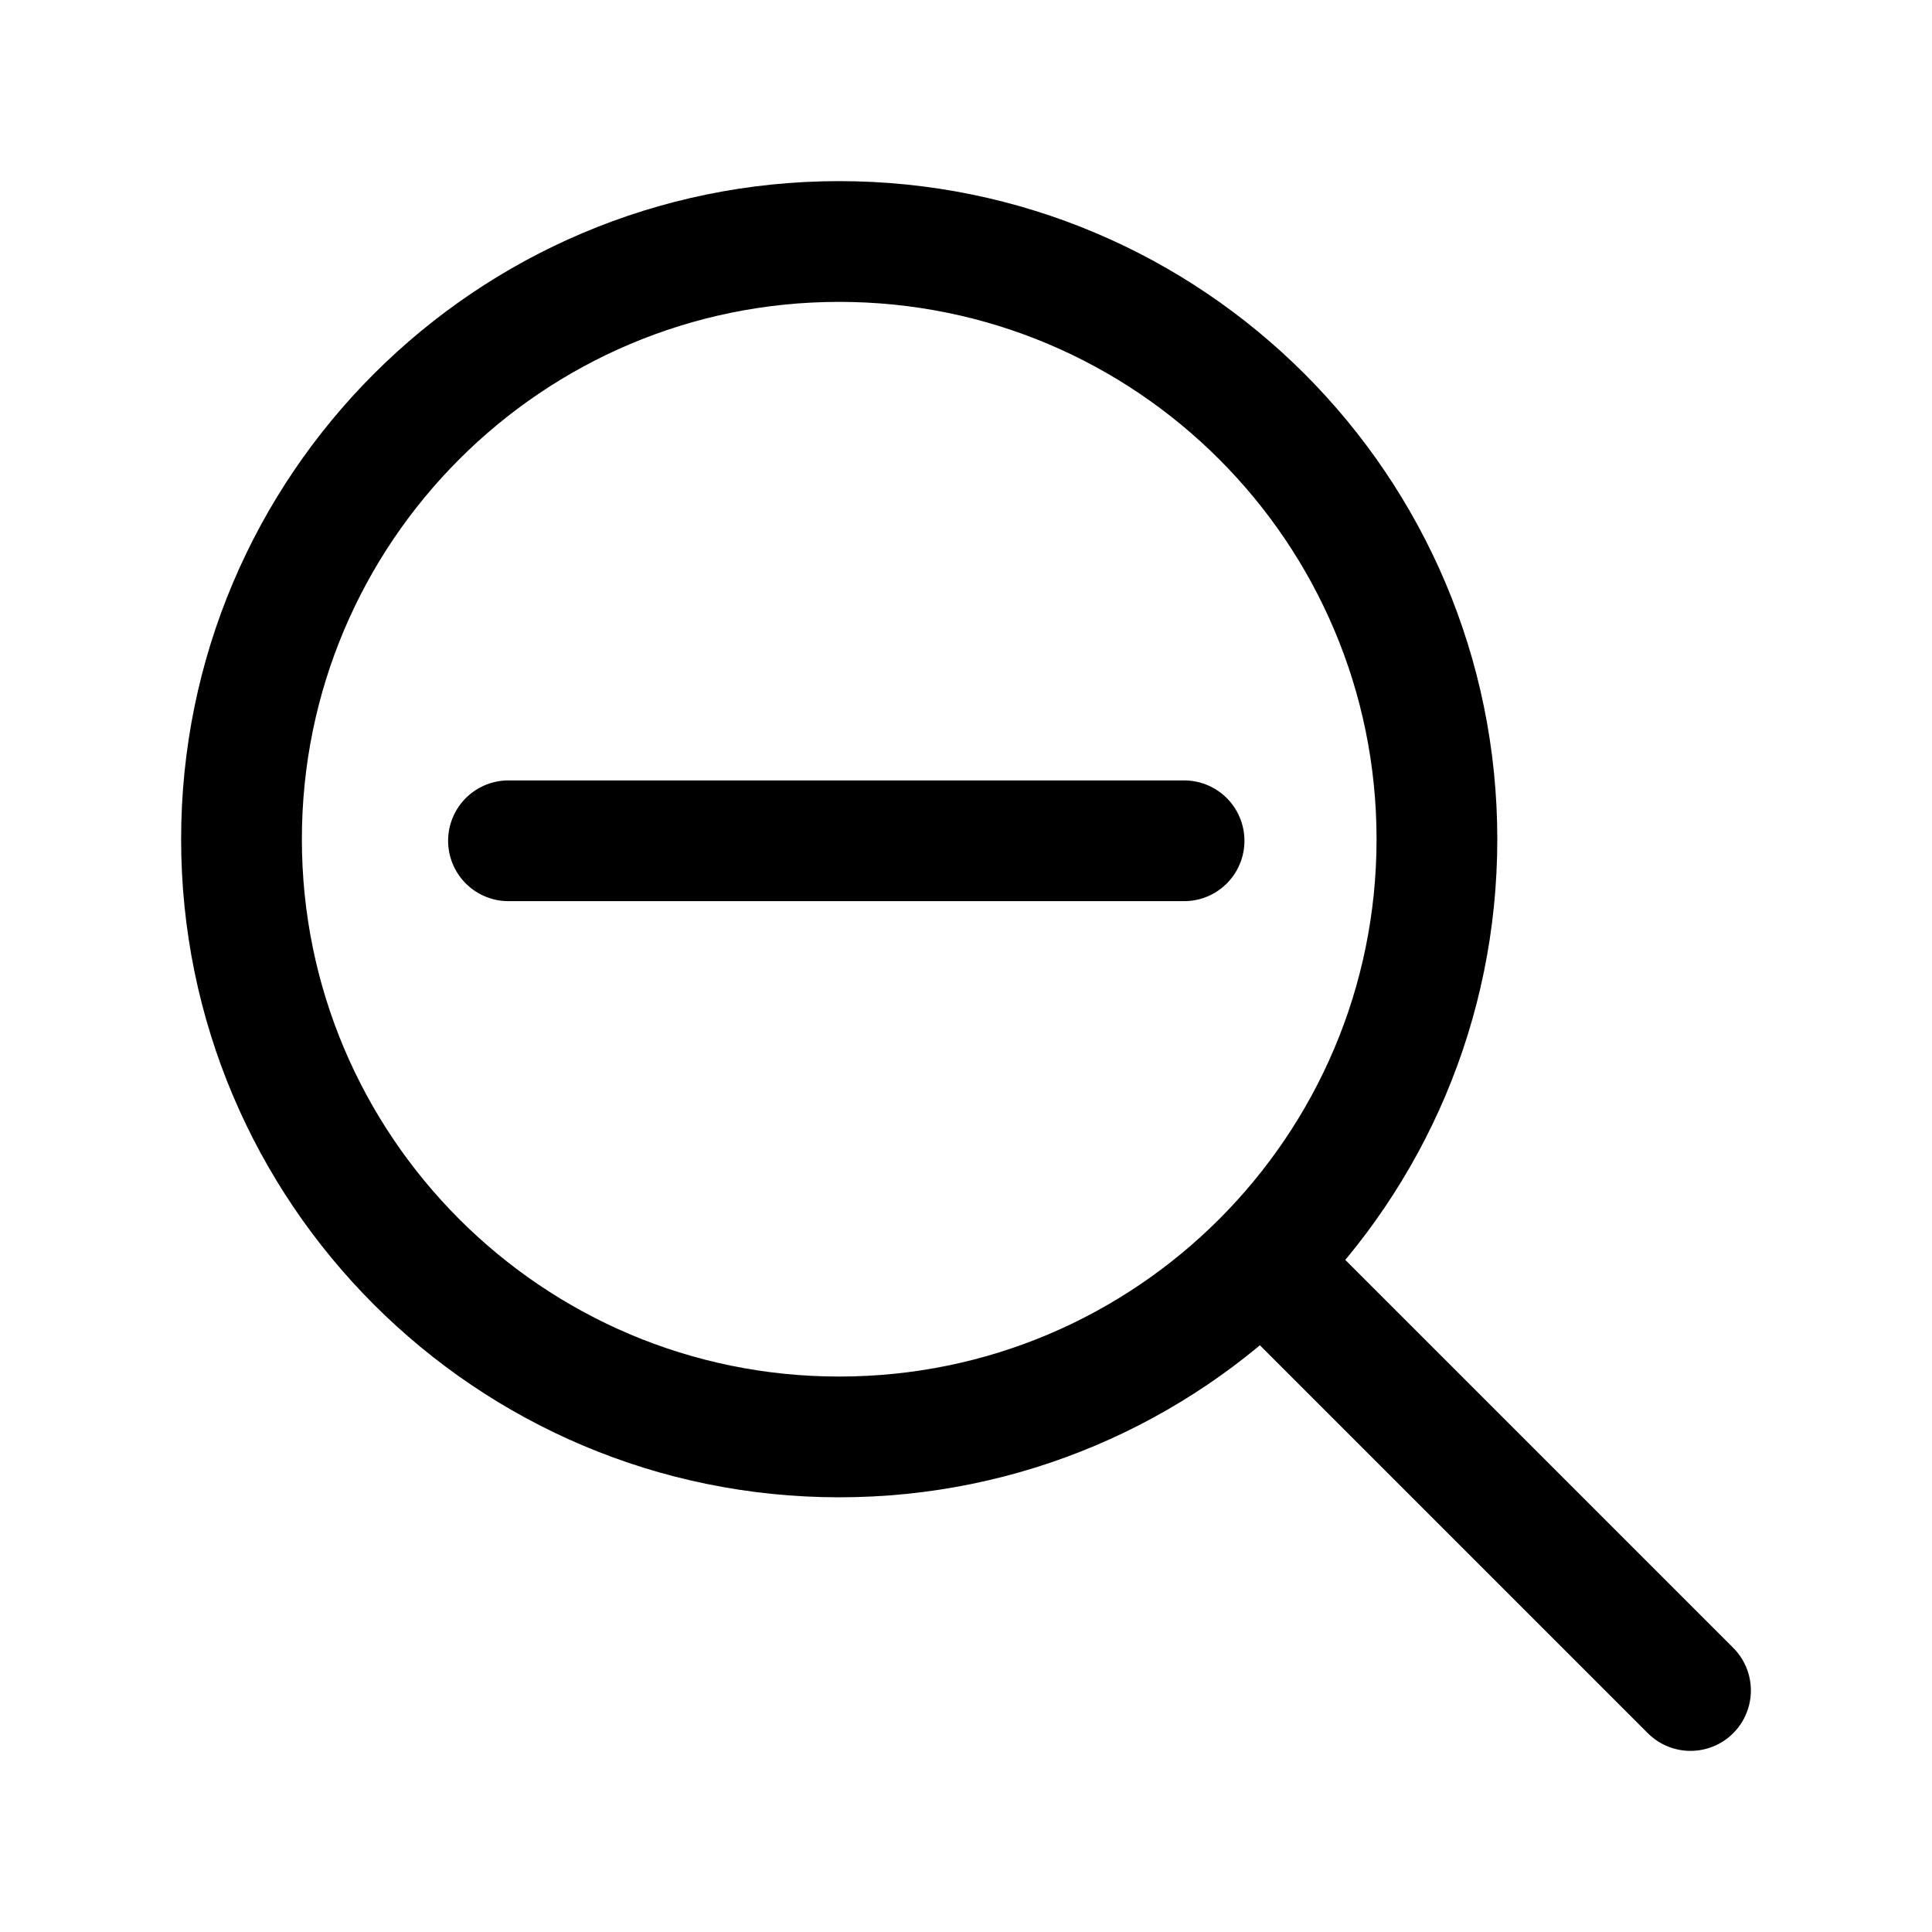
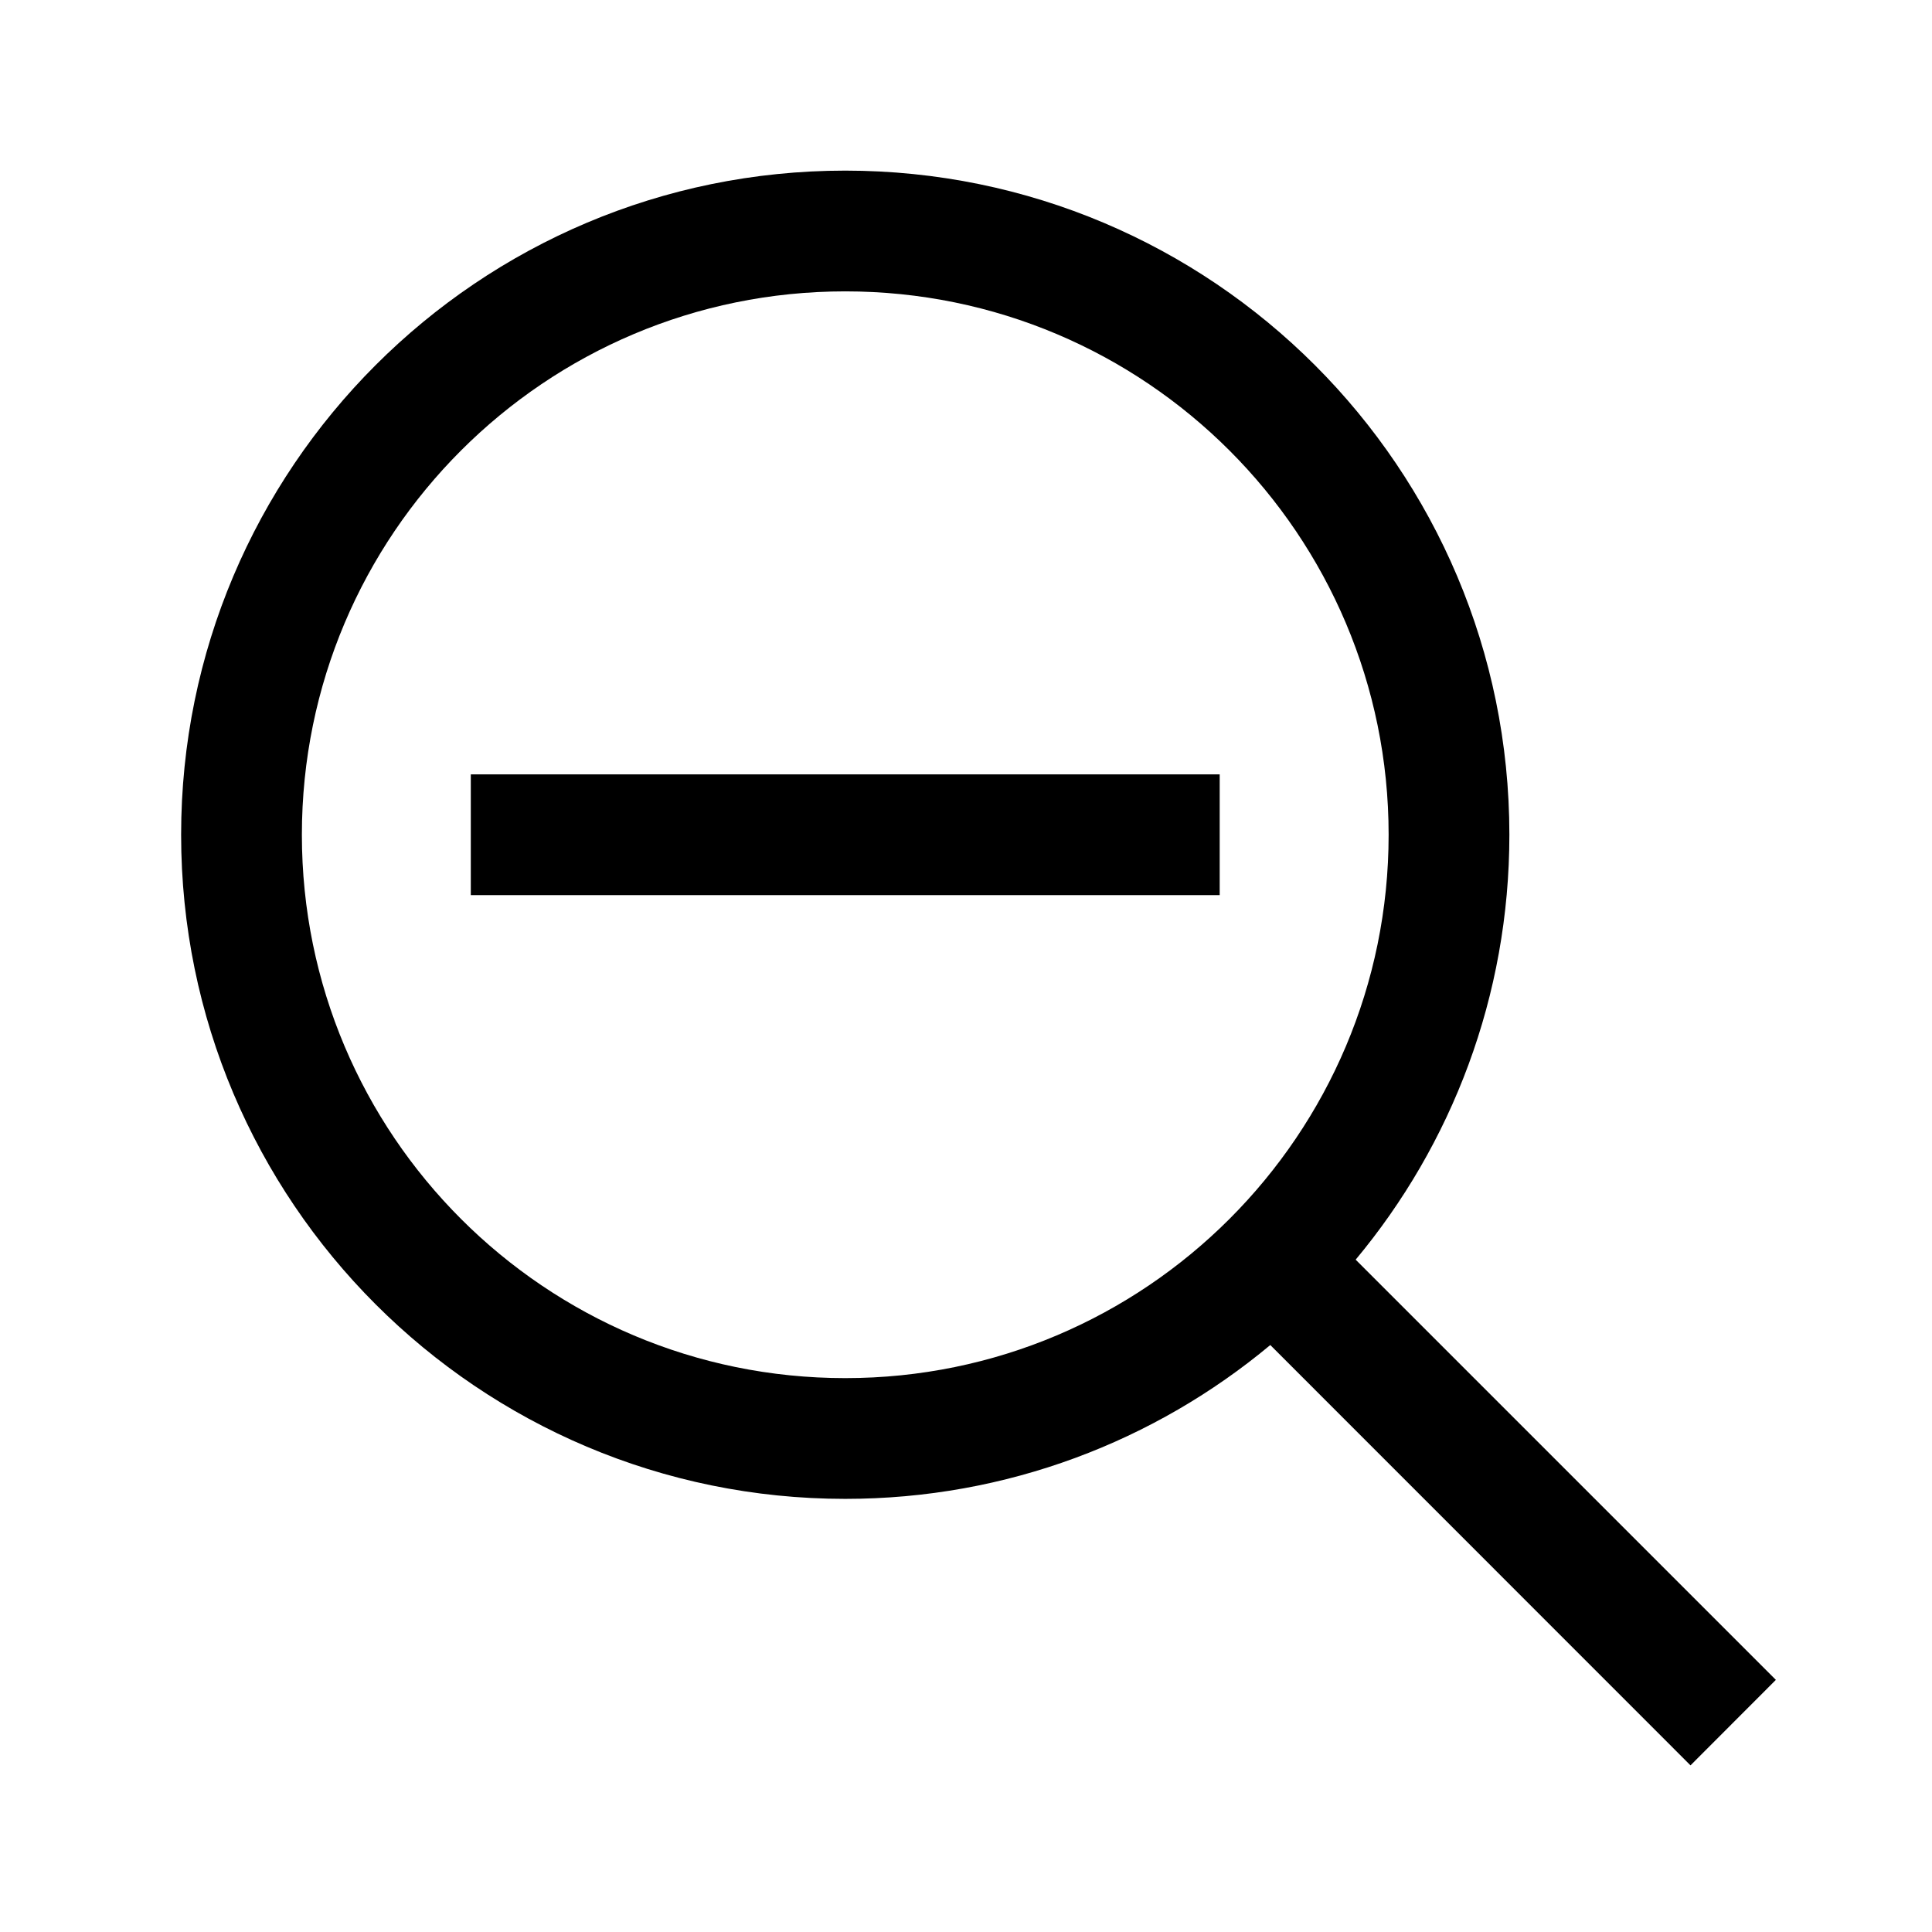
- <svg xmlns="http://www.w3.org/2000/svg" width="16" height="16" viewBox="0 0 16 16" fill="none">
-   <circle cx="6.95" cy="6.95" r="4.95" stroke="black" stroke-linecap="round" stroke-linejoin="round" />
-   <path d="M14 14L10.535 10.535" stroke="black" stroke-linecap="round" stroke-linejoin="round" />
-   <path d="M4.211 6.963H9.806" stroke="black" stroke-linecap="round" stroke-linejoin="round" />
+ <svg xmlns="http://www.w3.org/2000/svg" width="16" height="16" viewBox="0 0 16 16">
+   <path d="M10.101 6.413H3.899V7.413H10.101V6.413Z" fill="currentColor" />
+   <path d="M1.5 6.913C1.5 3.875 3.962 1.413 7 1.413C10.038 1.413 12.5 3.875 12.5 6.913C12.5 8.251 12.022 9.478 11.227 10.432L14.707 13.912L14 14.62L10.52 11.139C9.566 11.934 8.339 12.413 7 12.413C3.962 12.413 1.5 9.95 1.5 6.913ZM7 2.413C4.515 2.413 2.5 4.427 2.5 6.913C2.5 9.398 4.515 11.413 7 11.413C9.485 11.413 11.5 9.398 11.5 6.913C11.5 4.427 9.485 2.413 7 2.413Z" fill="currentColor" />
</svg>
